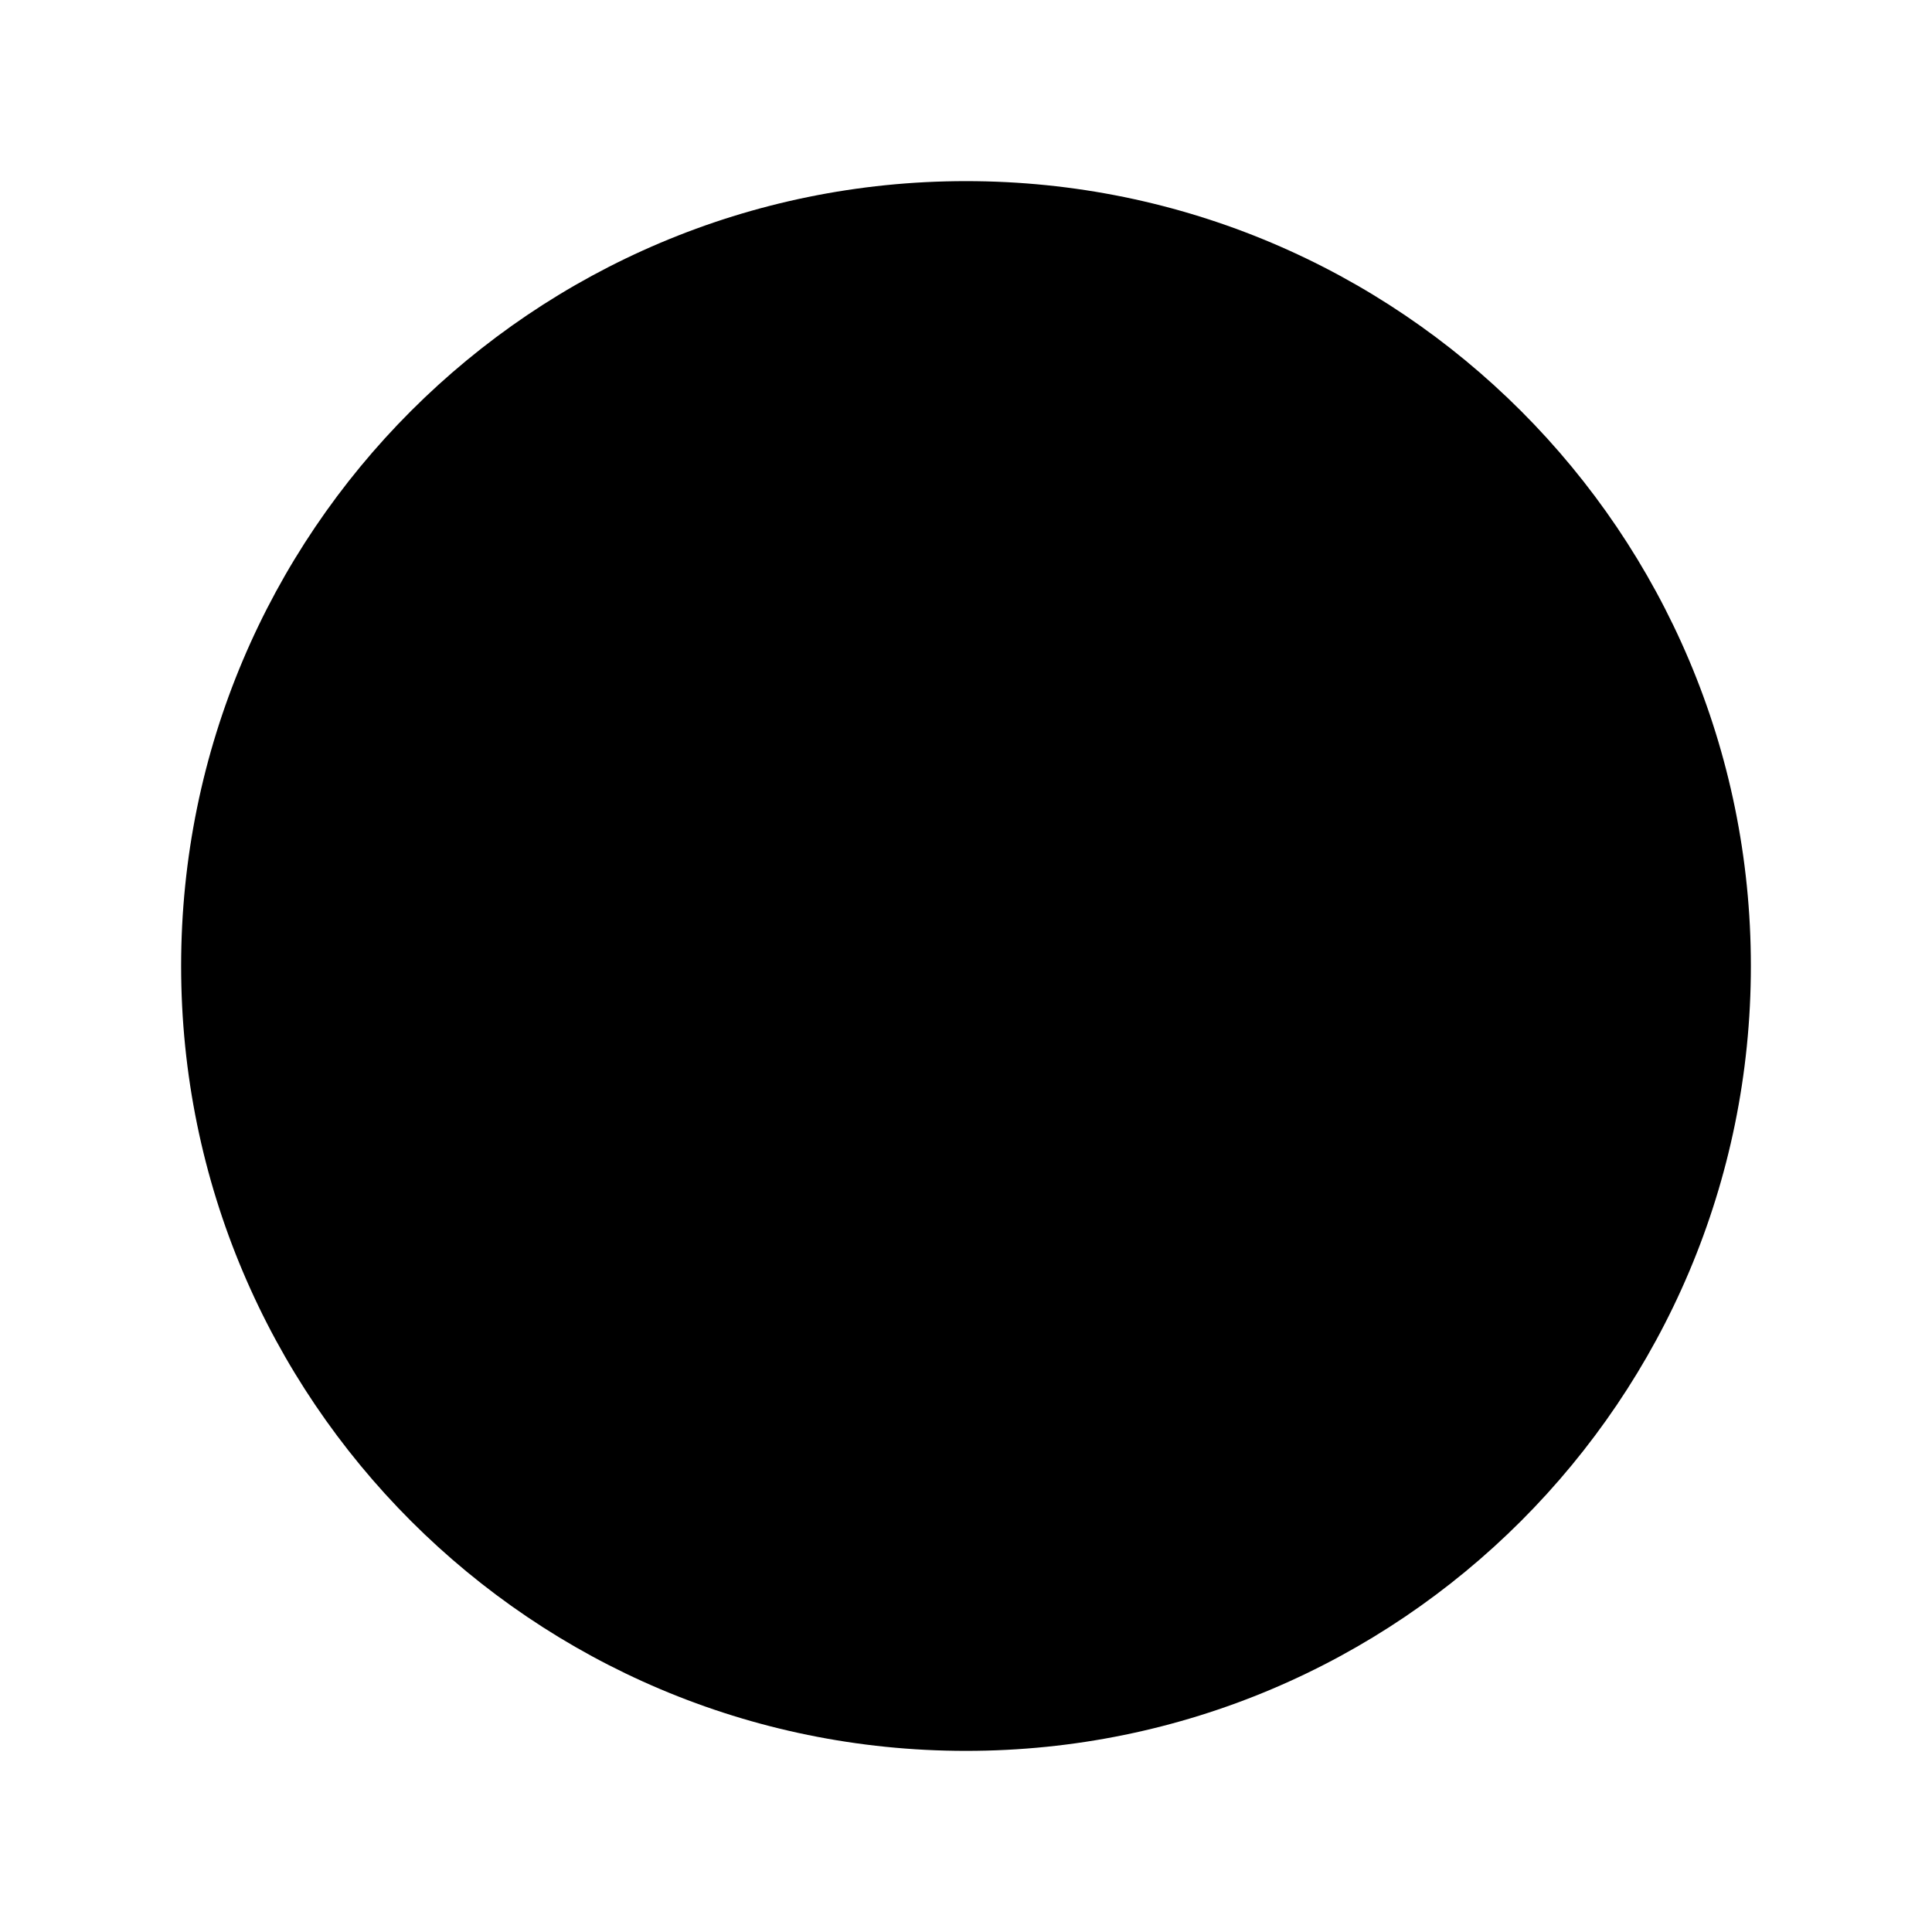
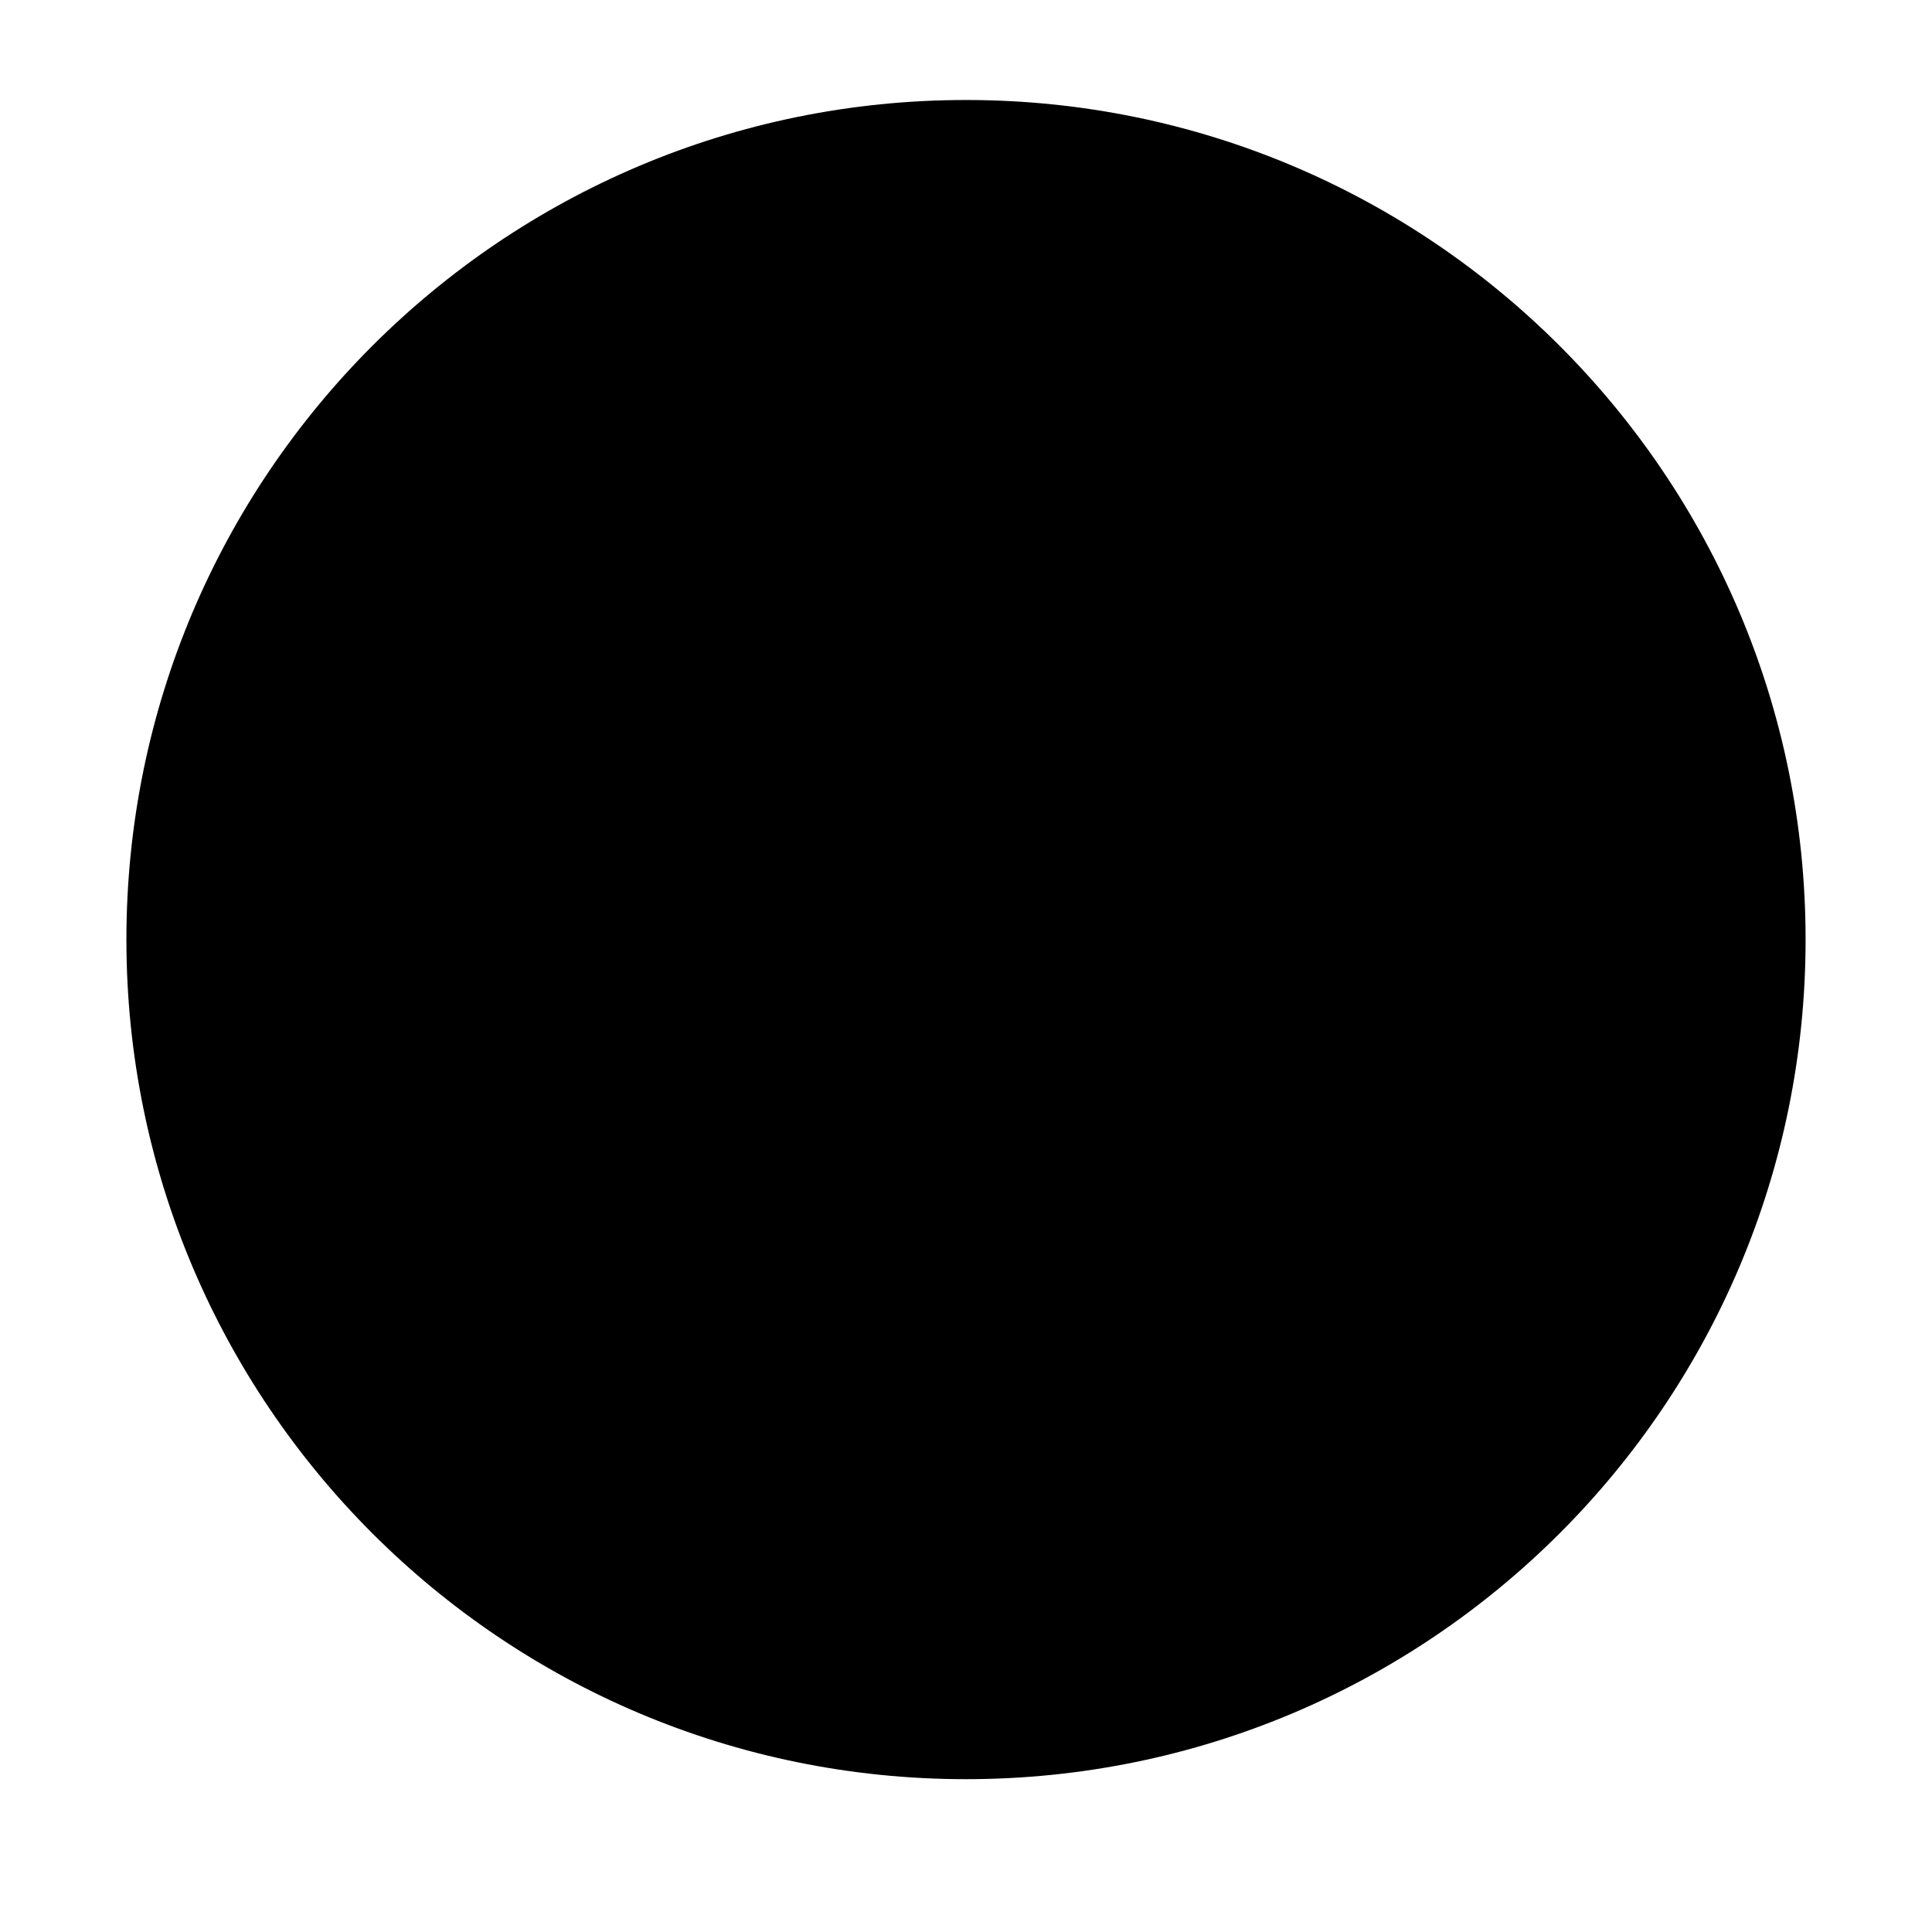
<svg xmlns="http://www.w3.org/2000/svg" version="1.1" id="Layer_1" x="0px" y="0px" viewBox="-53 55 512 512" style="enable-background:new -53 55 512 512;" xml:space="preserve">
  <g>
    <g>
-       <path d="M411,311c0,114.9-93.1,208-208,208S-5,425.9-5,311s93.1-208,208-208S411,196.1,411,311z" />
+       <path d="M425.5,304c0,122.9-99.6,222.5-222.5,222.5S-19.5,426.9-19.5,304S80.1,81.5,203,81.5S425.5,181.1,425.5,304z" />
    </g>
  </g>
</svg>
